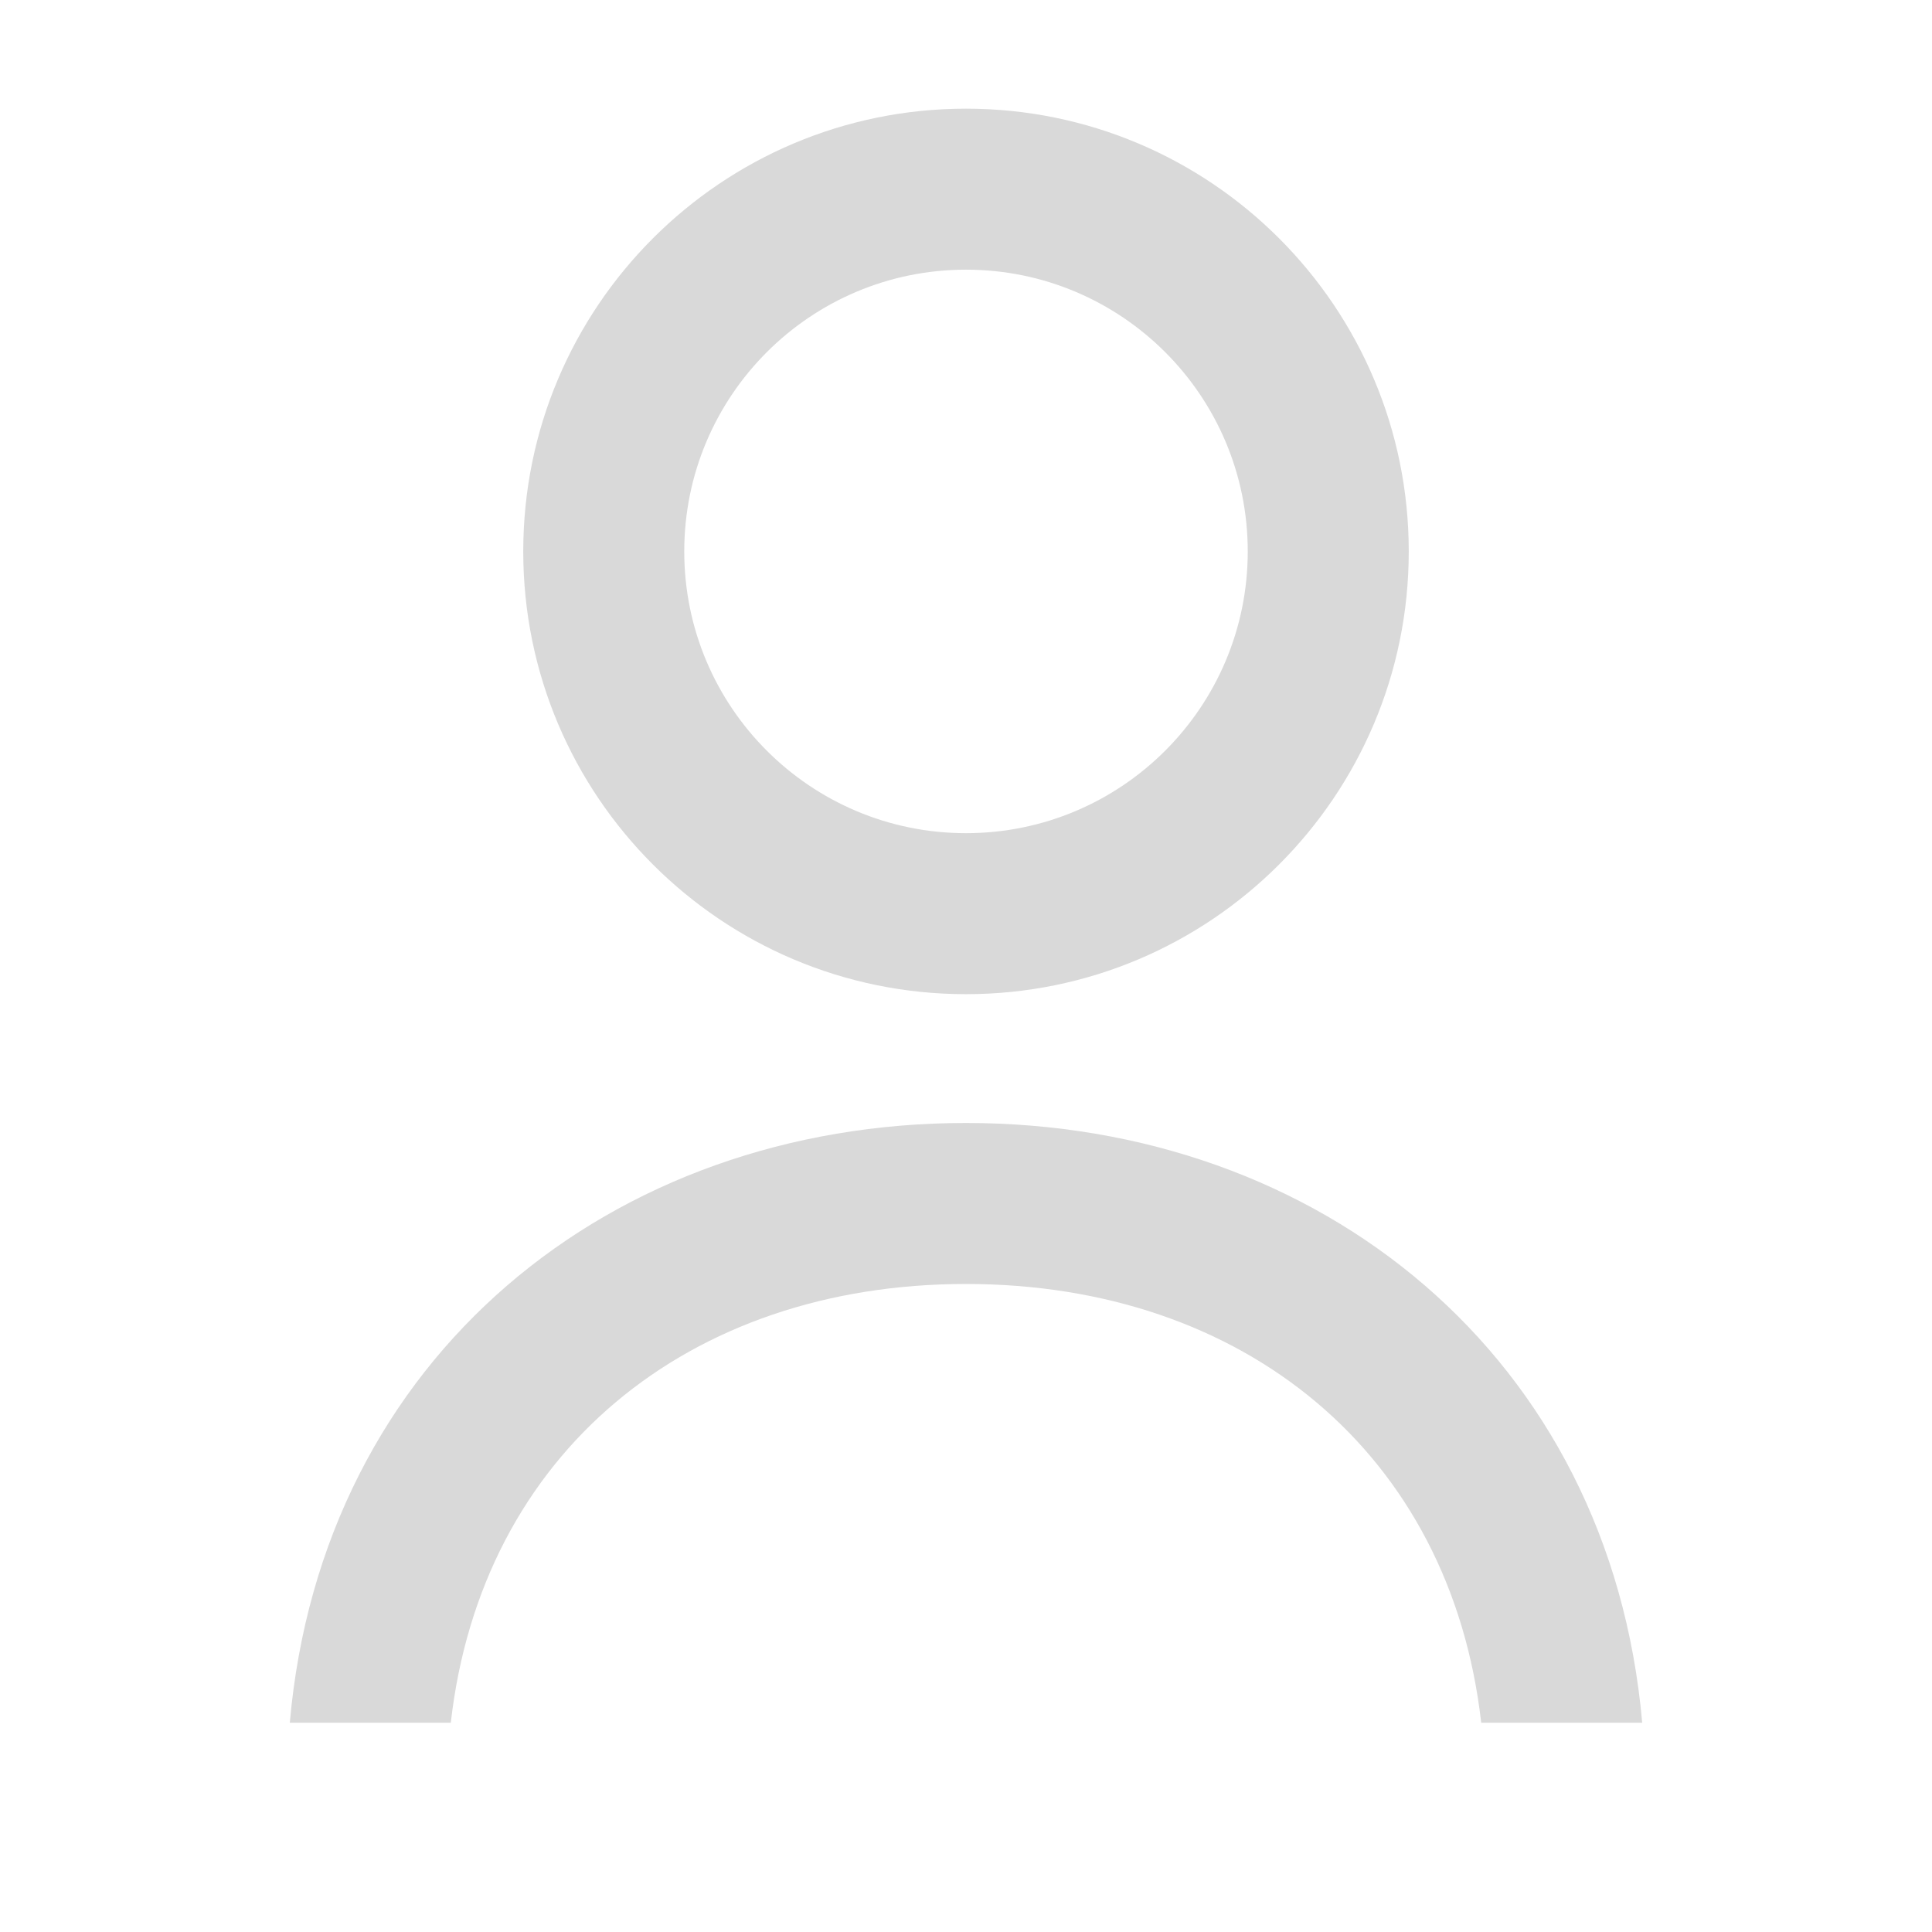
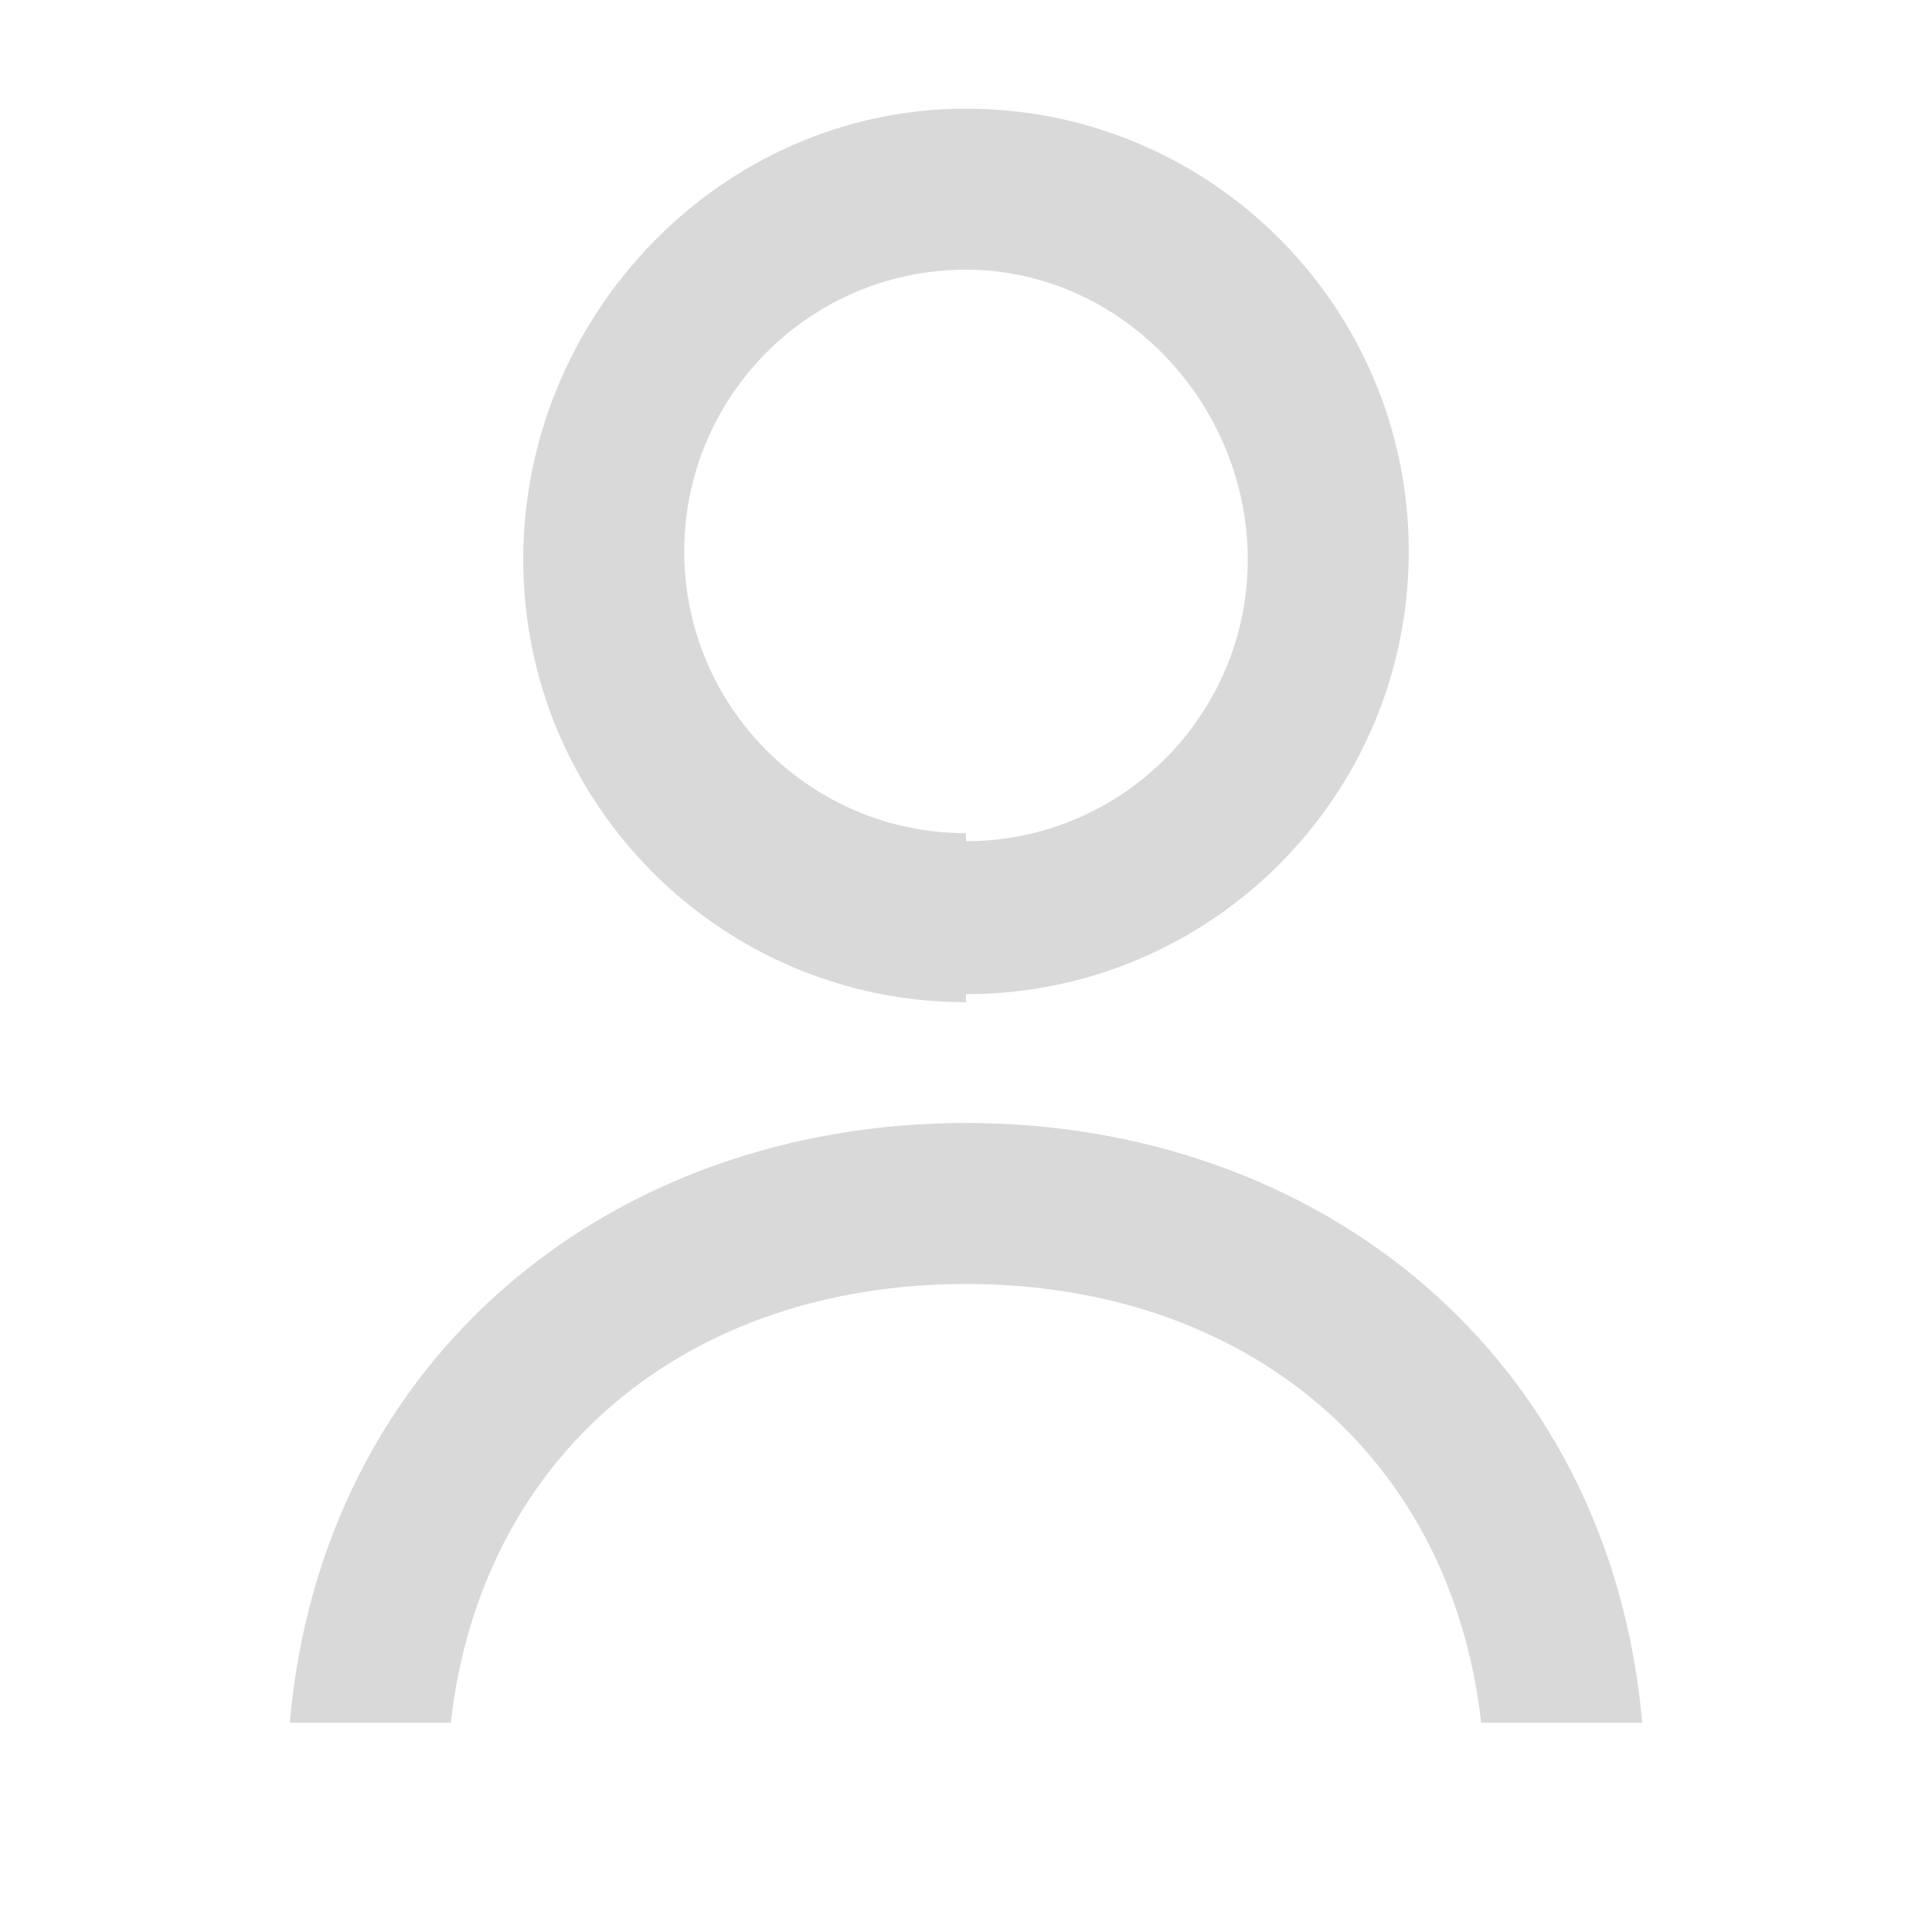
<svg xmlns="http://www.w3.org/2000/svg" fill="#D9D9D9" width="800px" height="800px" viewBox="0 0 24 24">
  <g>
    <path fill="none" d="M0 0h24v24H0z" />
-     <path fill="#D9D9D9" d="M3.6 21.4c.4-4.55 4-7.45 8.4-7.45s8 2.9 8.4 7.45h-2c-.38-3.35-2.95-5.45-6.4-5.45s-6.02 2.1-6.4 5.45h-2zm8.4-9.05c-3.038 0-5.5-2.462-5.5-5.5S8.962 1.35 12 1.35 17.5 3.812 17.5 6.85 15.038 12.35 12 12.35zm0-2c1.933 0 3.5-1.567 3.5-3.5S13.933 3.35 12 3.35 8.5 4.917 8.5 6.85 10.067 10.35 12 10.35z" />
+     <path fill="#D9D9D9" d="M3.6 21.4c.4-4.55 4-7.45 8.4-7.45s8 2.9 8.4 7.45h-2c-.38-3.35-2.95-5.45-6.4-5.45s-6.02 2.1-6.4 5.45h-2zm8.4-8.95c-3.038 0-5.5-2.462-5.5-5.5S8.962 1.35 12 1.35 17.5 3.812 17.5 6.85 15.038 12.35 12 12.35zm0-2c1.933 0 3.5-1.567 3.5-3.5S13.933 3.35 12 3.35 8.5 4.917 8.5 6.85 10.067 10.35 12 10.35z" />
  </g>
</svg>
